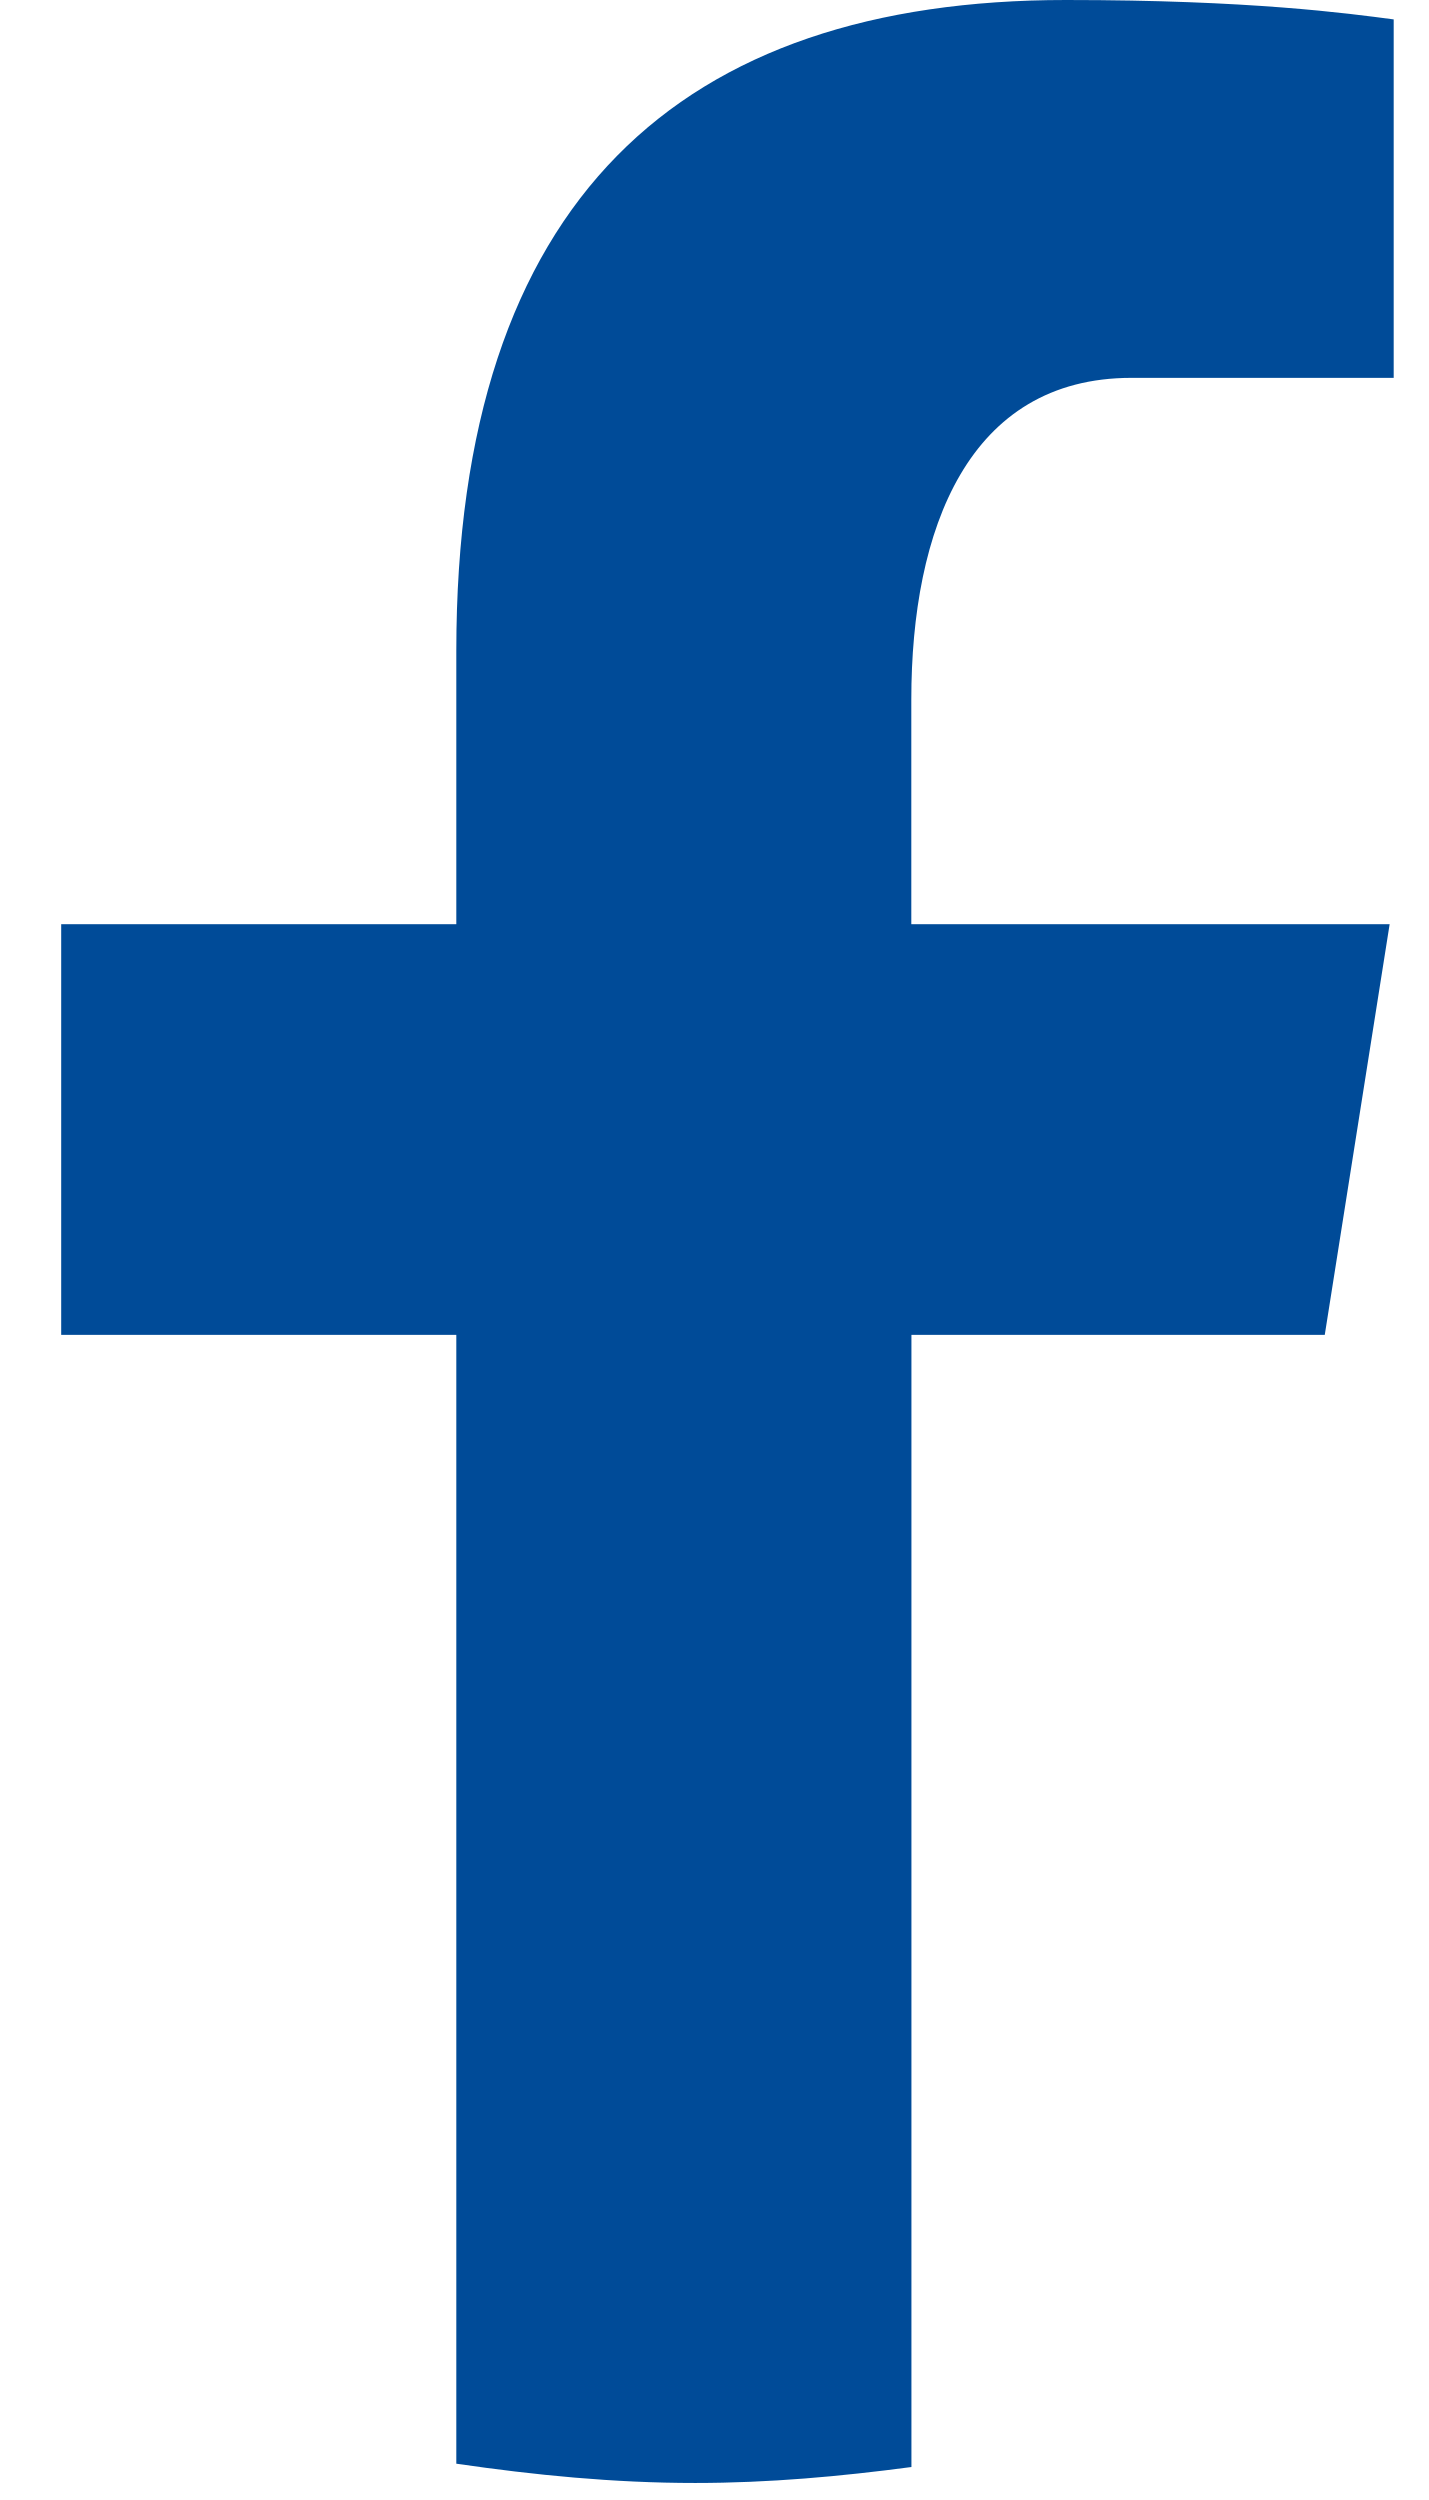
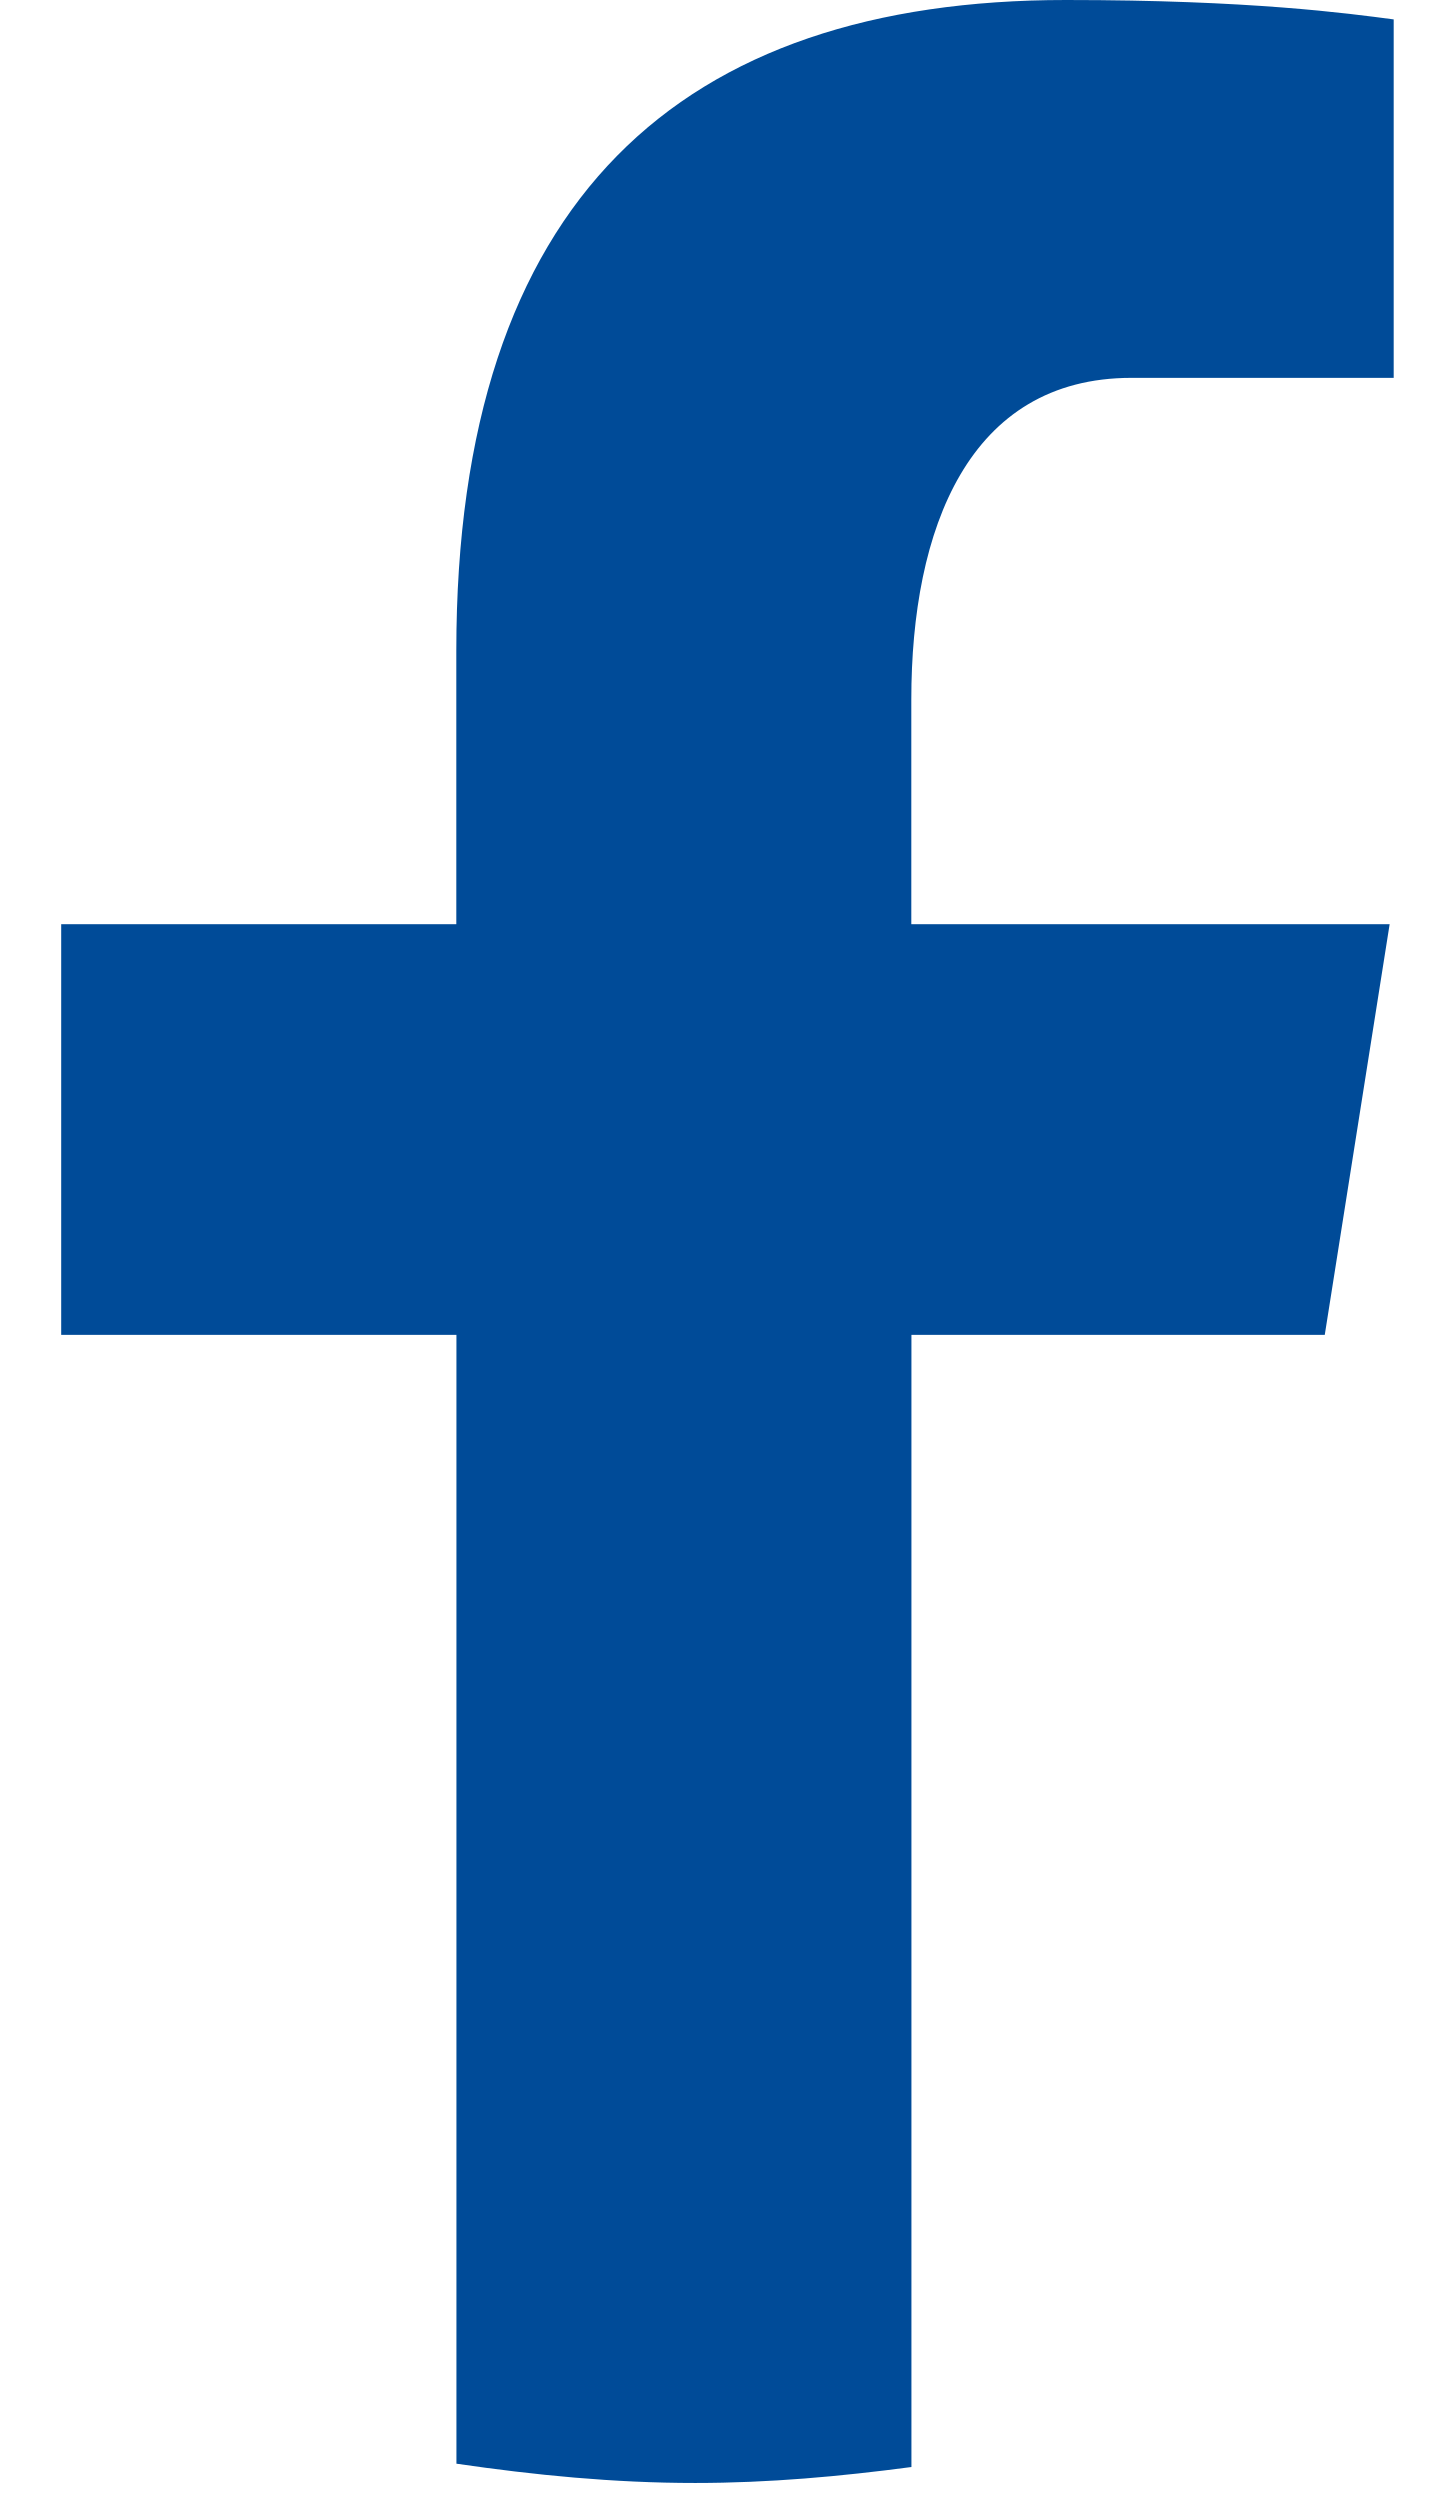
- <svg xmlns="http://www.w3.org/2000/svg" width="12" height="21" viewBox="0 0 12 21" fill="none">
-   <path d="M7.656 11.213H11.128L11.673 7.763H7.655V5.877C7.655 4.444 8.134 3.174 9.505 3.174H11.707V0.163C11.32 0.112 10.502 0 8.955 0C5.726 0 3.833 1.668 3.833 5.468V7.763H0.514V11.213H3.833V20.695C4.491 20.791 5.157 20.857 5.84 20.857C6.458 20.857 7.061 20.802 7.656 20.723V11.213Z" fill="#004B98" />
+ <svg xmlns="http://www.w3.org/2000/svg" width="12" height="21" fill="none">
+   <path d="M7.656 11.213h3.472l.545-3.45H7.655V5.877c0-1.433.48-2.703 1.85-2.703h2.202V.163C11.32.112 10.502 0 8.955 0 5.726 0 3.833 1.668 3.833 5.468v2.295H.514v3.45h3.32v9.482c.657.096 1.323.162 2.006.162.618 0 1.22-.055 1.816-.134v-9.51Z" fill="#004B98" />
</svg>
